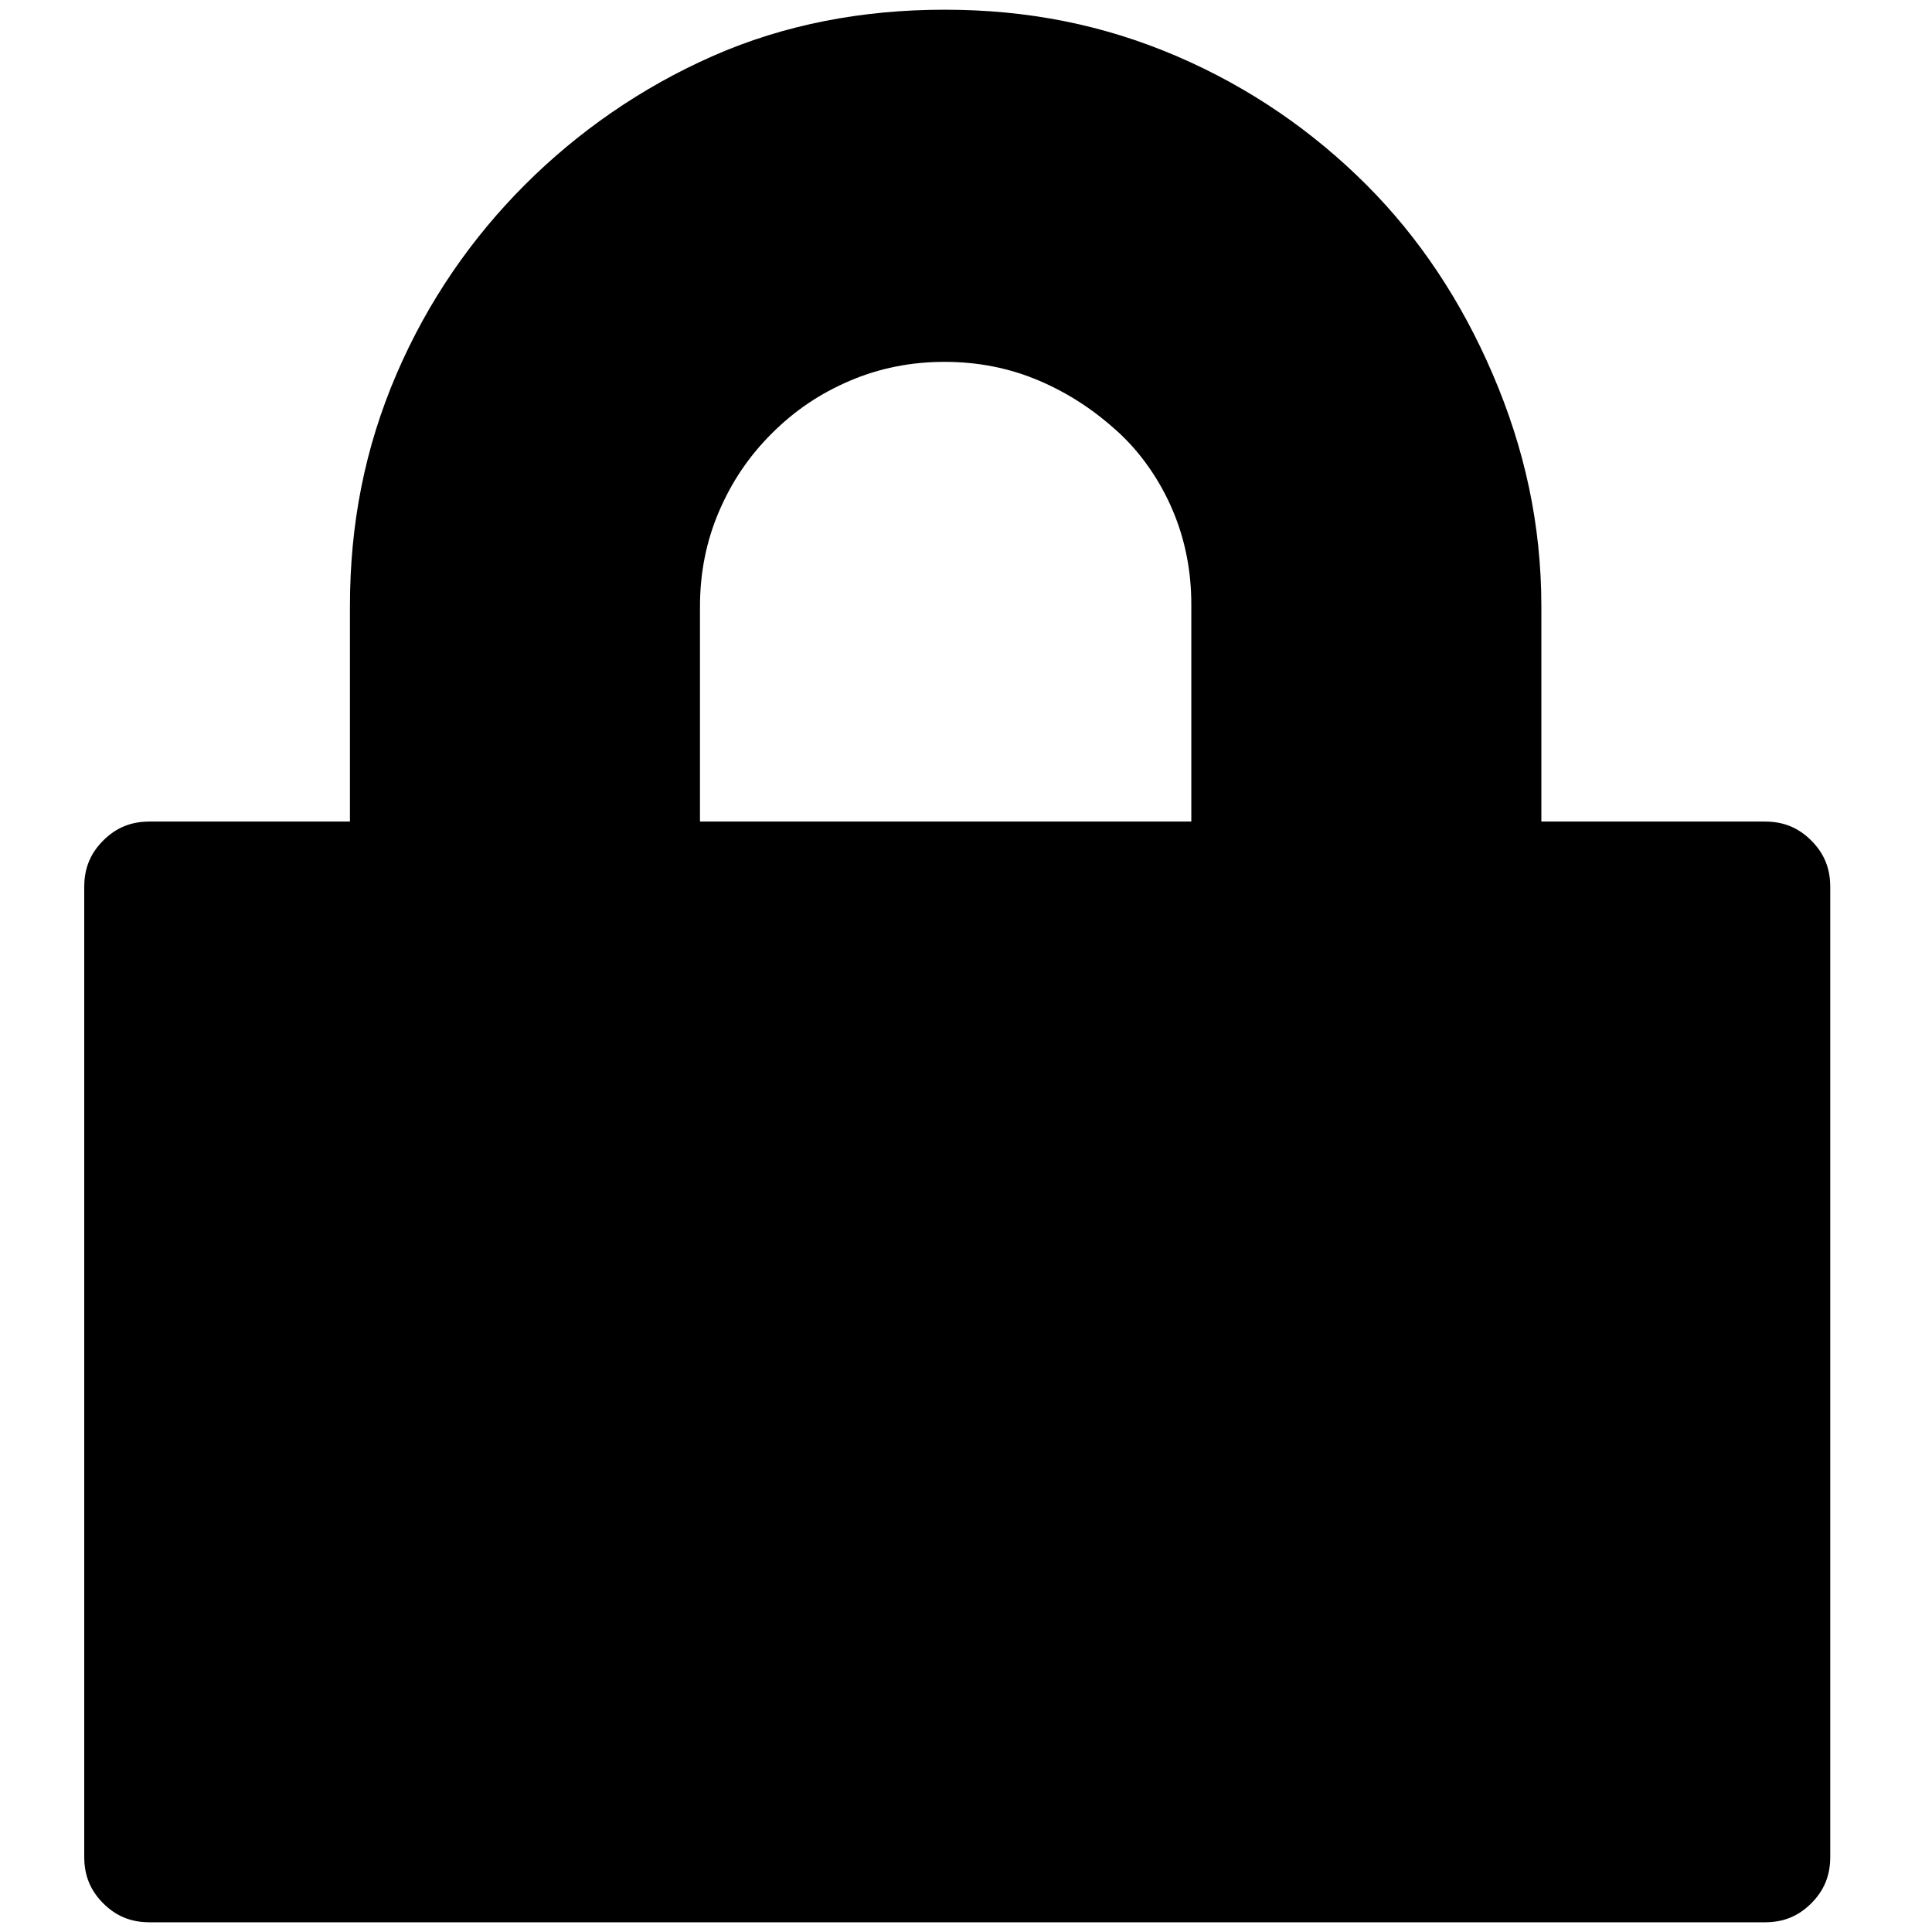
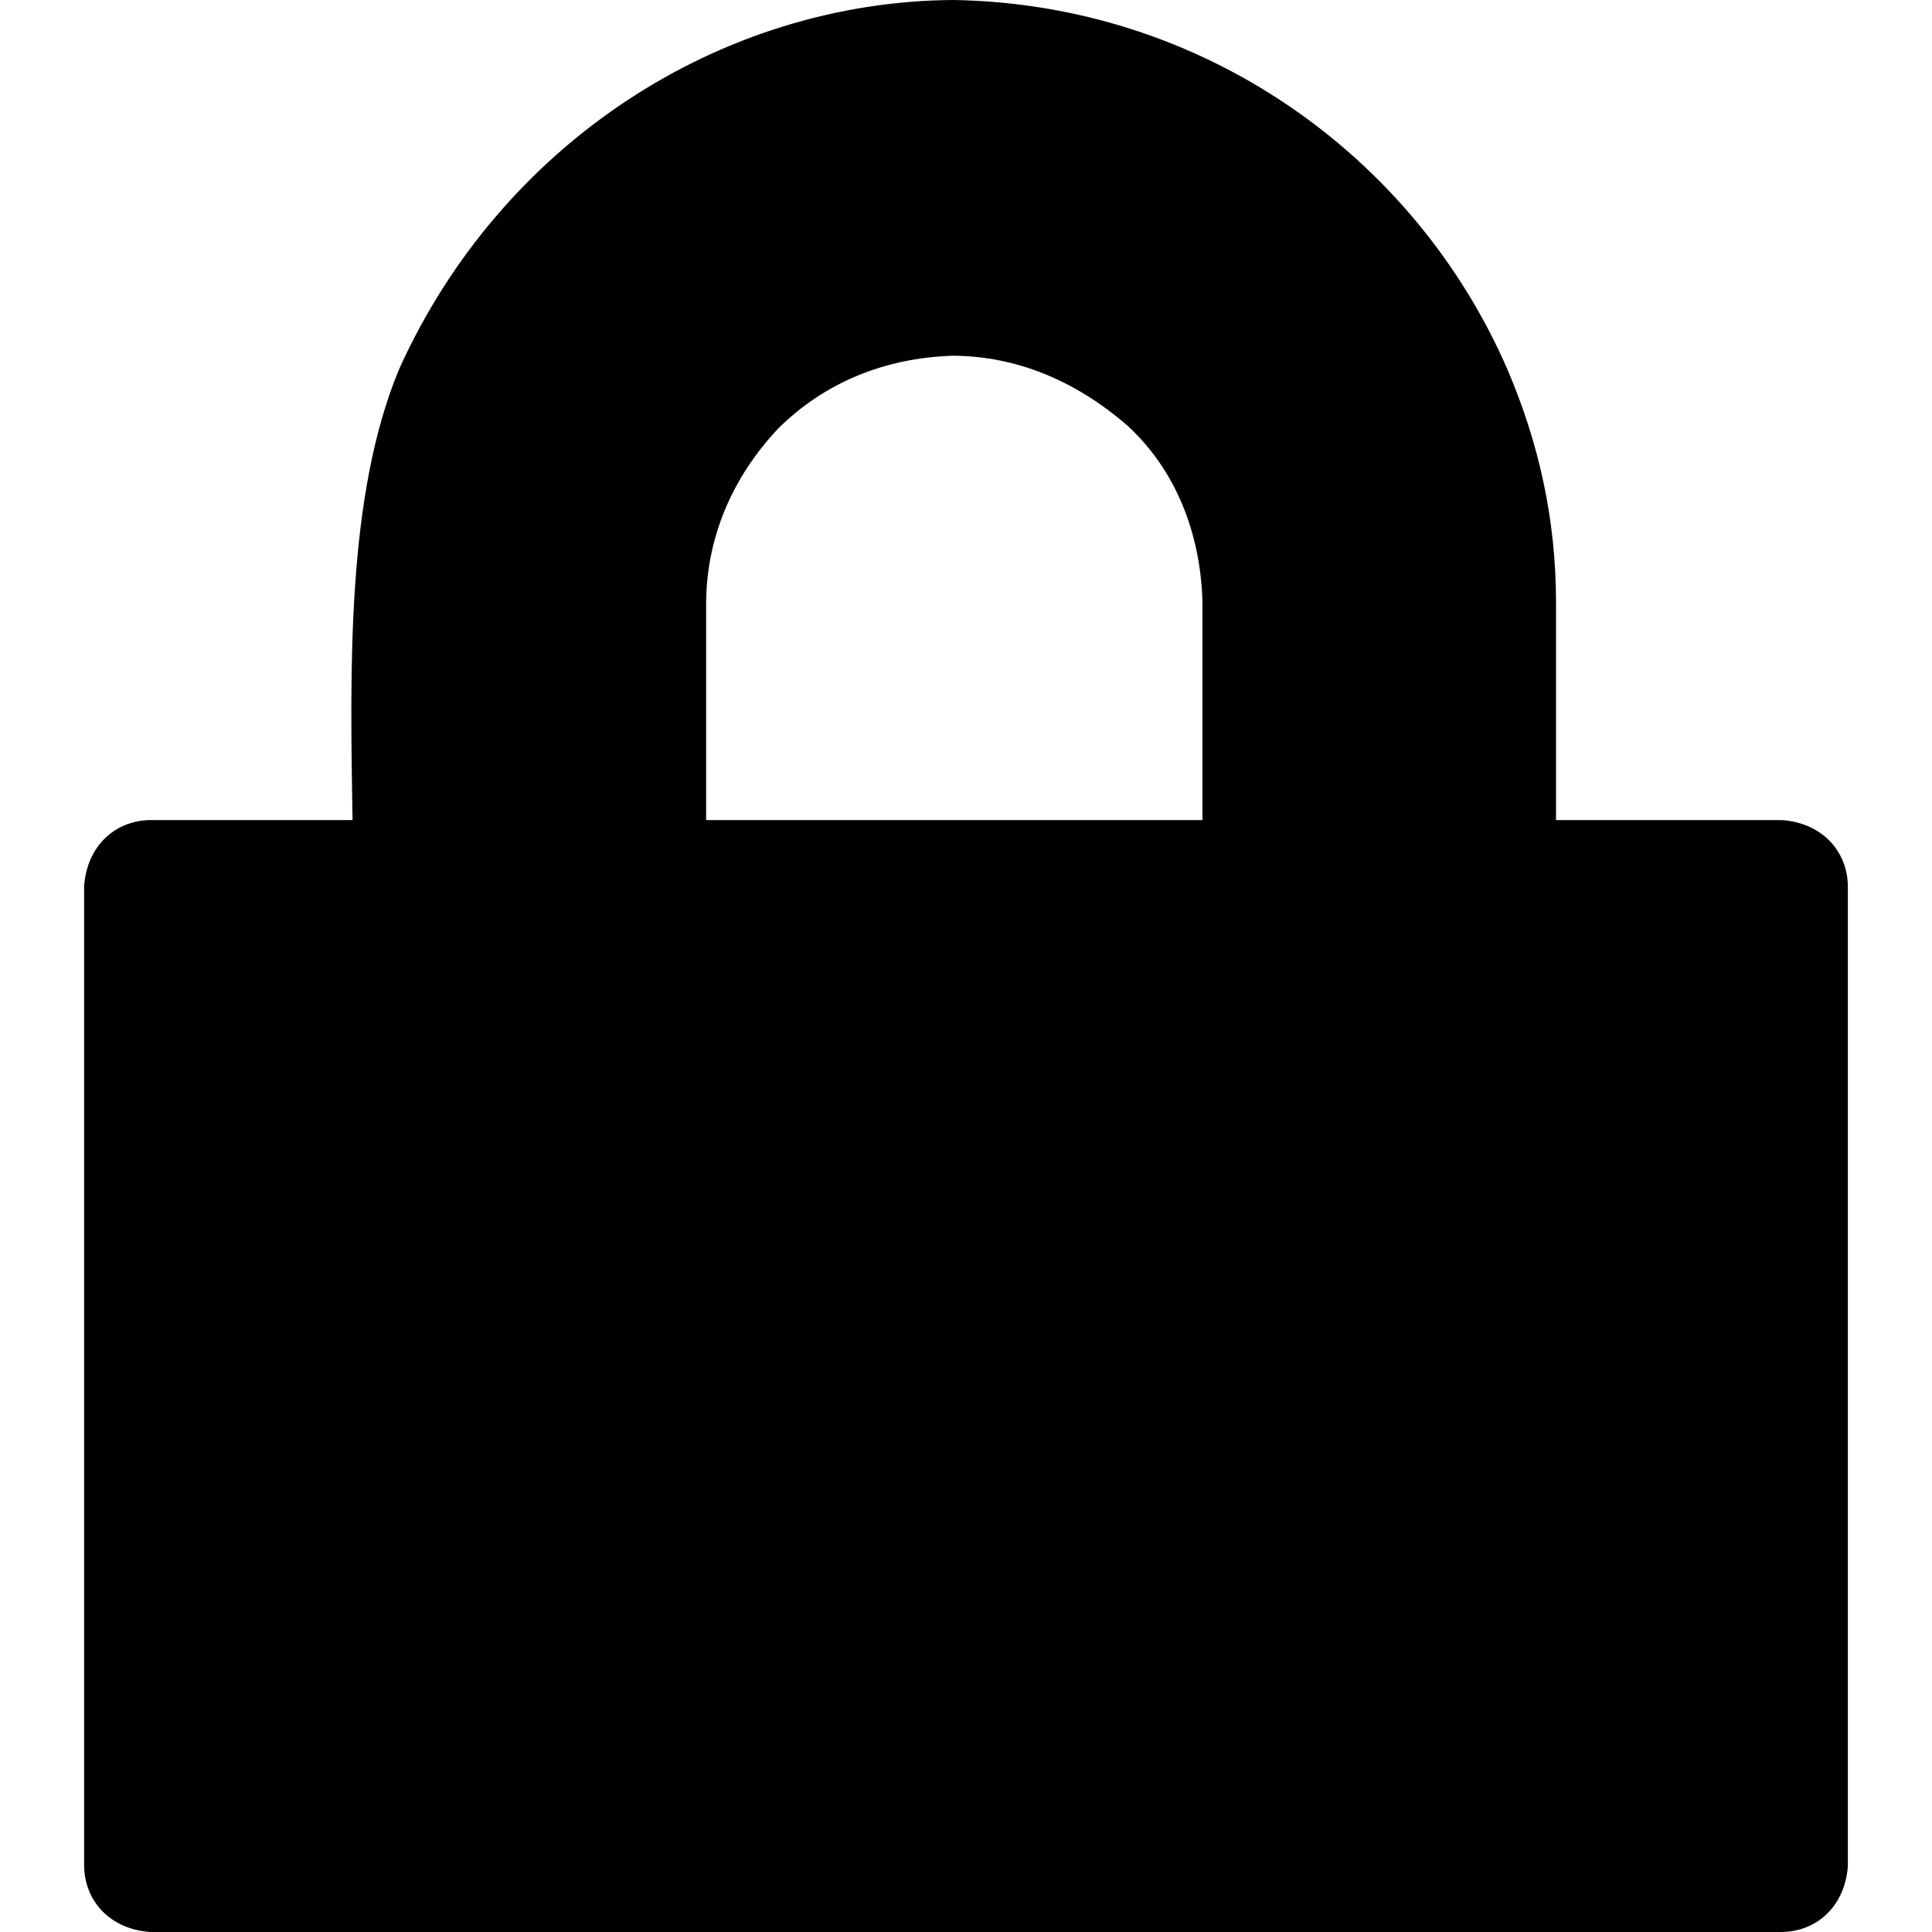
- <svg xmlns="http://www.w3.org/2000/svg" width="987.979" height="997.019" id="svg2" version="1.0">
+ <svg xmlns="http://www.w3.org/2000/svg" width="512" height="512" id="svg2" version="1.0">
  <defs id="defs4" />
-   <g id="layer1" transform="translate(-374.2178,422.7827)">
+   <g id="layer1" transform="translate(-374.2178,-62.23637)">
    <g id="g4857" transform="matrix(1.088203,0,0,-1.088203,324.1059,407.0846)">
-       <path id="path4859" d="m 378,373 h 233 v 102 1 c 0,16 -3,31 -9,45 -6,14 -15,27 -26,37 -11,10 -23,18 -37,24 -14,6 -29,9 -45,9 -16,0 -31,-3 -45,-9 -14,-6 -26,-14 -37,-25 -11,-11 -19,-23 -25,-37 -6,-14 -9,-29 -9,-45 V 373 z m 505,0 c 9,0 16,-3 22,-9 6,-6 9,-13 9,-22 v -460 c 0,-9 -3,-16 -9,-22 -6,-6 -13,-9 -22,-9 H 117 c -9,0 -16,3 -22,9 -6,6 -9,13 -9,22 v 460 c 0,9 3,16 9,22 6,6 13,9 22,9 h 44 51 v 102 c 0,39 7,75 22,110 15,35 36,65 61,90 25,25 55,46 89,61 34,15 71,22 110,22 39,0 75,-7 110,-22 35,-15 65,-36 90,-61 25,-25 45,-55 60,-90 15,-35 23,-71 23,-110 v -1 -101 h 62 44 v 0 z" style="fill:currentColor" />
+       <path id="path4859" d="m 218.014,117.181 120.867,0 0,52.912 0,0.519 c -0.542,16.733 -6.601,31.839 -18.156,42.537 -12.646,10.994 -27.007,17.007 -42.537,17.119 -16.965,-0.519 -31.466,-6.719 -42.537,-17.637 -11.587,-12.3 -17.526,-26.97 -17.637,-42.537 z m 261.966,0 c 9.688,-0.675 15.97,-7.456 16.081,-16.081 l 0,-238.622 c -0.675,-9.688 -7.456,-15.97 -16.081,-16.081 l -397.358,0 c -9.688,0.675 -15.97,7.456 -16.081,16.081 l 0,238.622 c 0.675,9.688 7.456,15.97 16.081,16.081 16.427,0 32.854,0 49.281,0 -0.594,36.753 -1.522,79.133 11.412,109.974 24.853,54.89 78.148,89.351 134.873,89.743 60.445,-0.949 112.125,-37.616 134.873,-89.743 7.781,-18.156 11.931,-36.831 11.931,-57.062 0,-17.637 0,-35.275 0,-52.912 18.329,0 36.658,0 54.987,0 z" style="fill:currentColor" />
    </g>
  </g>
</svg>
